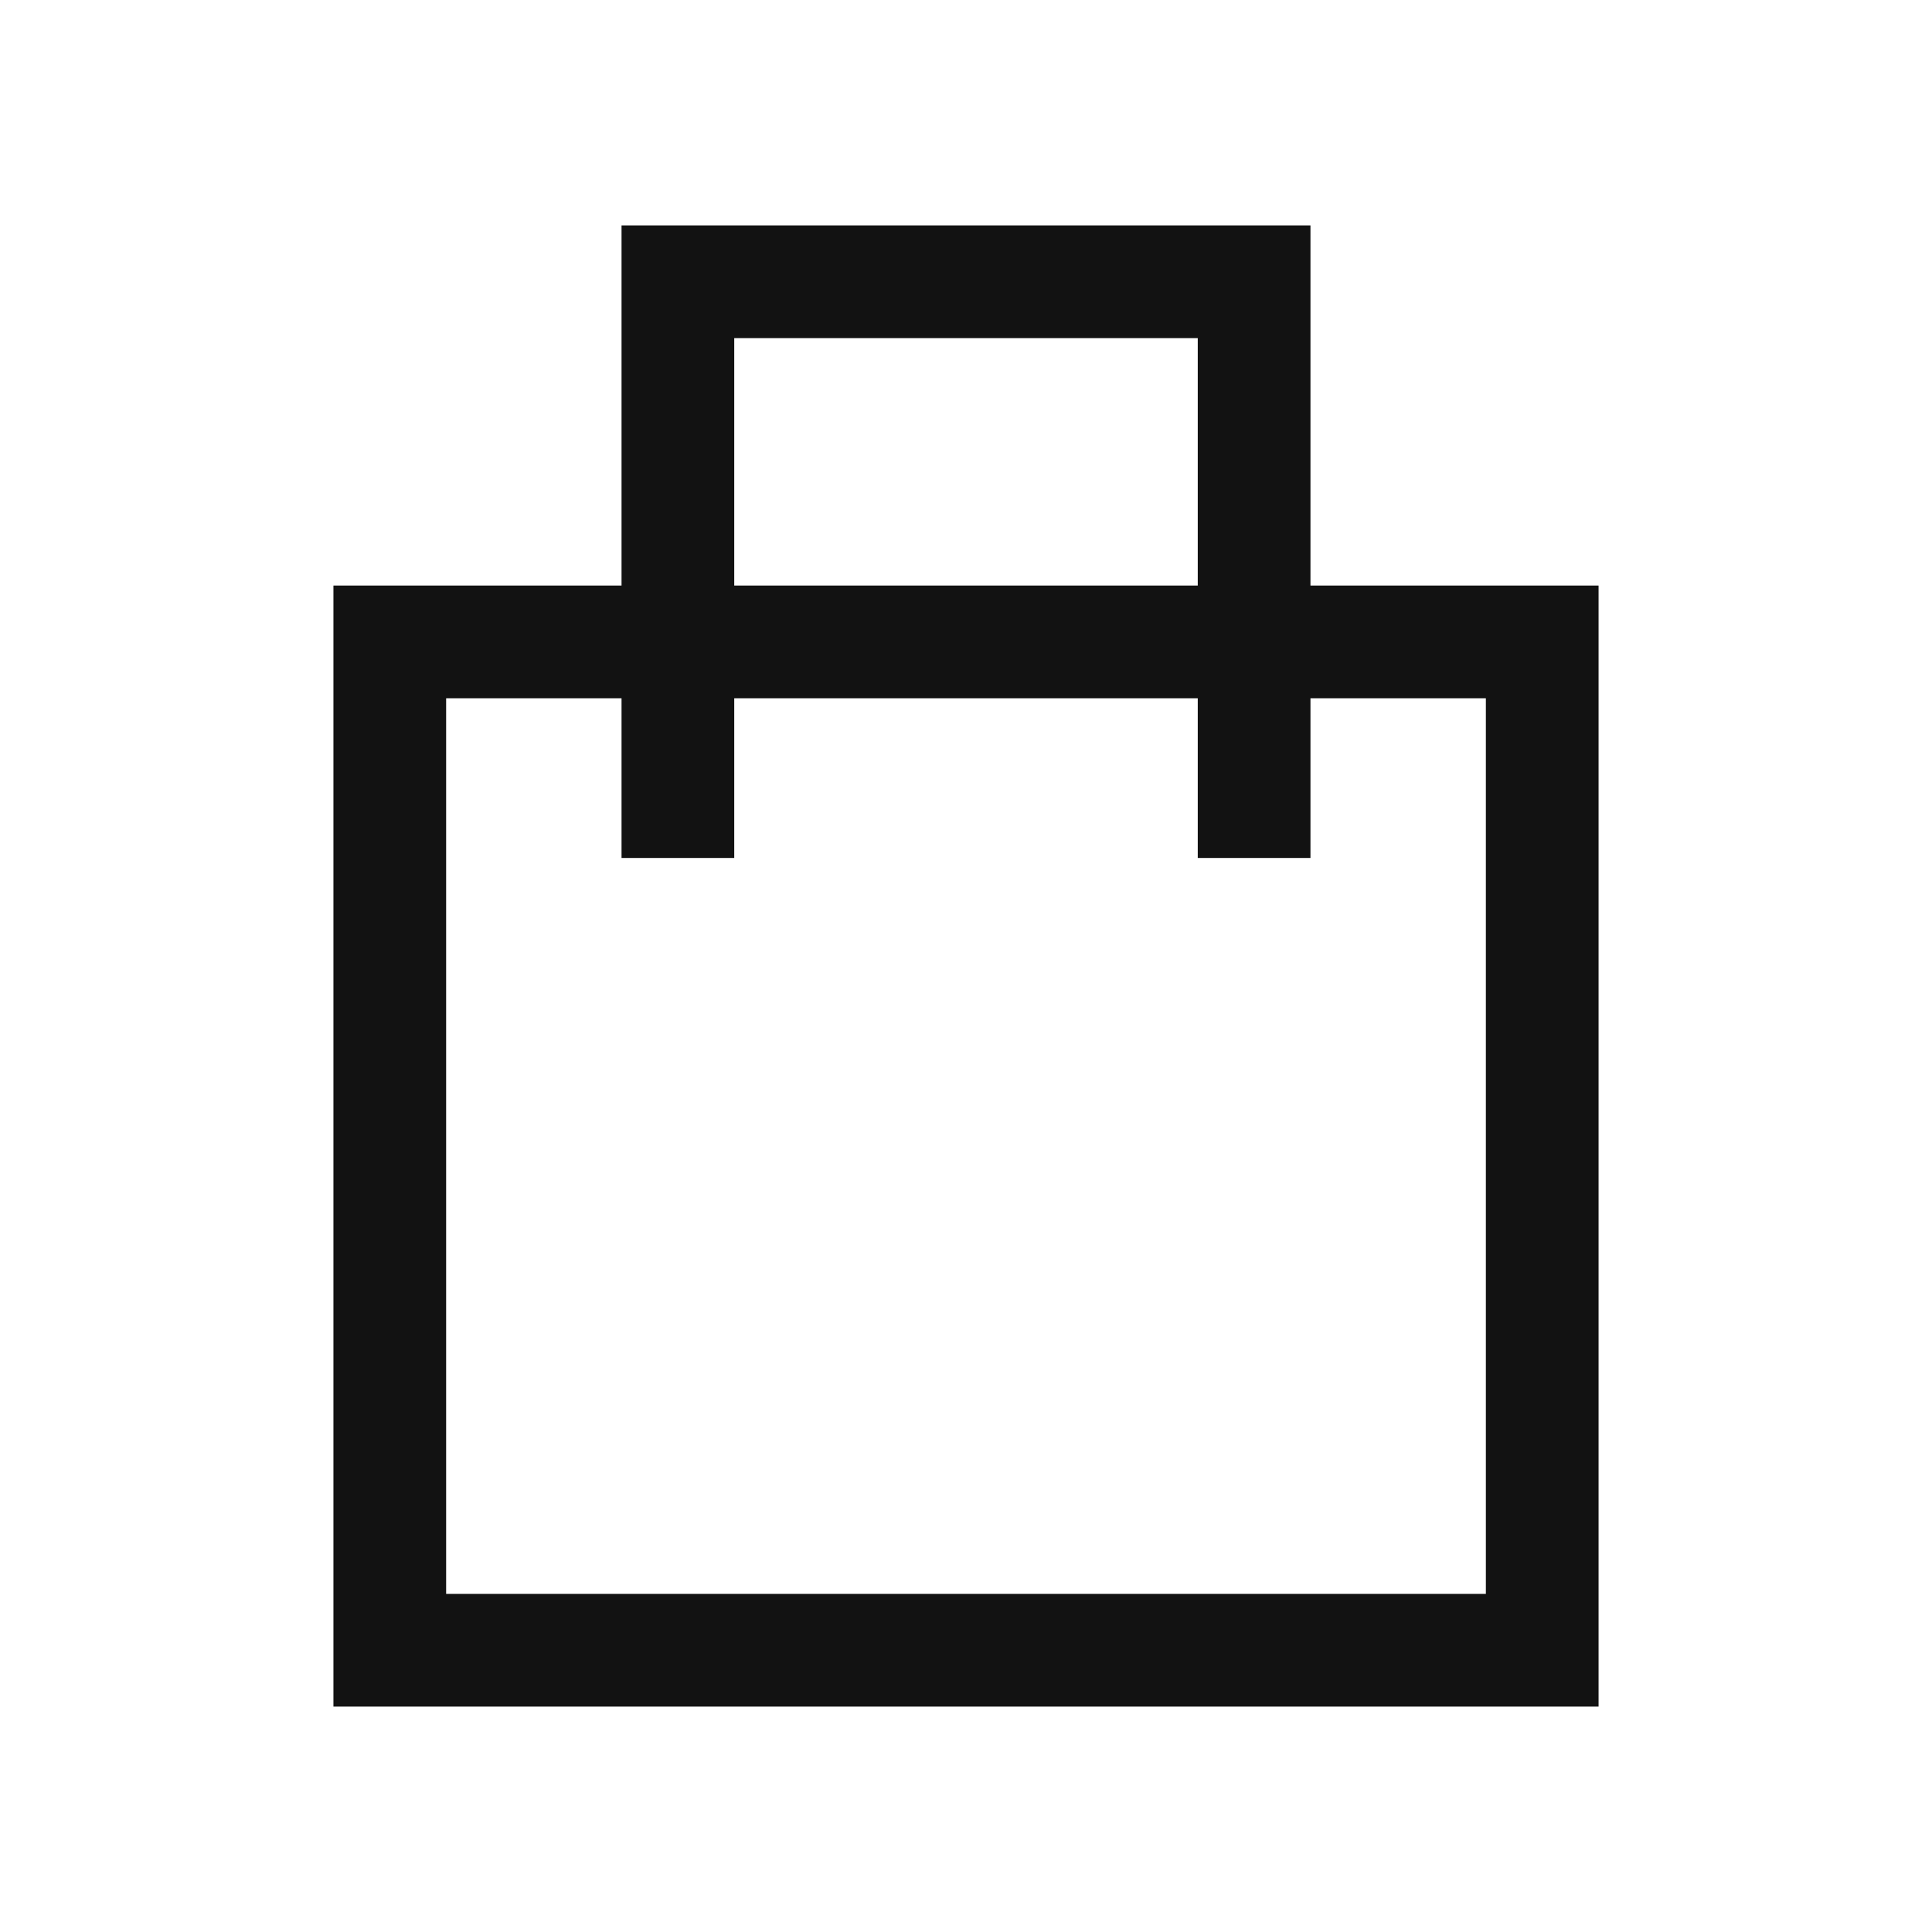
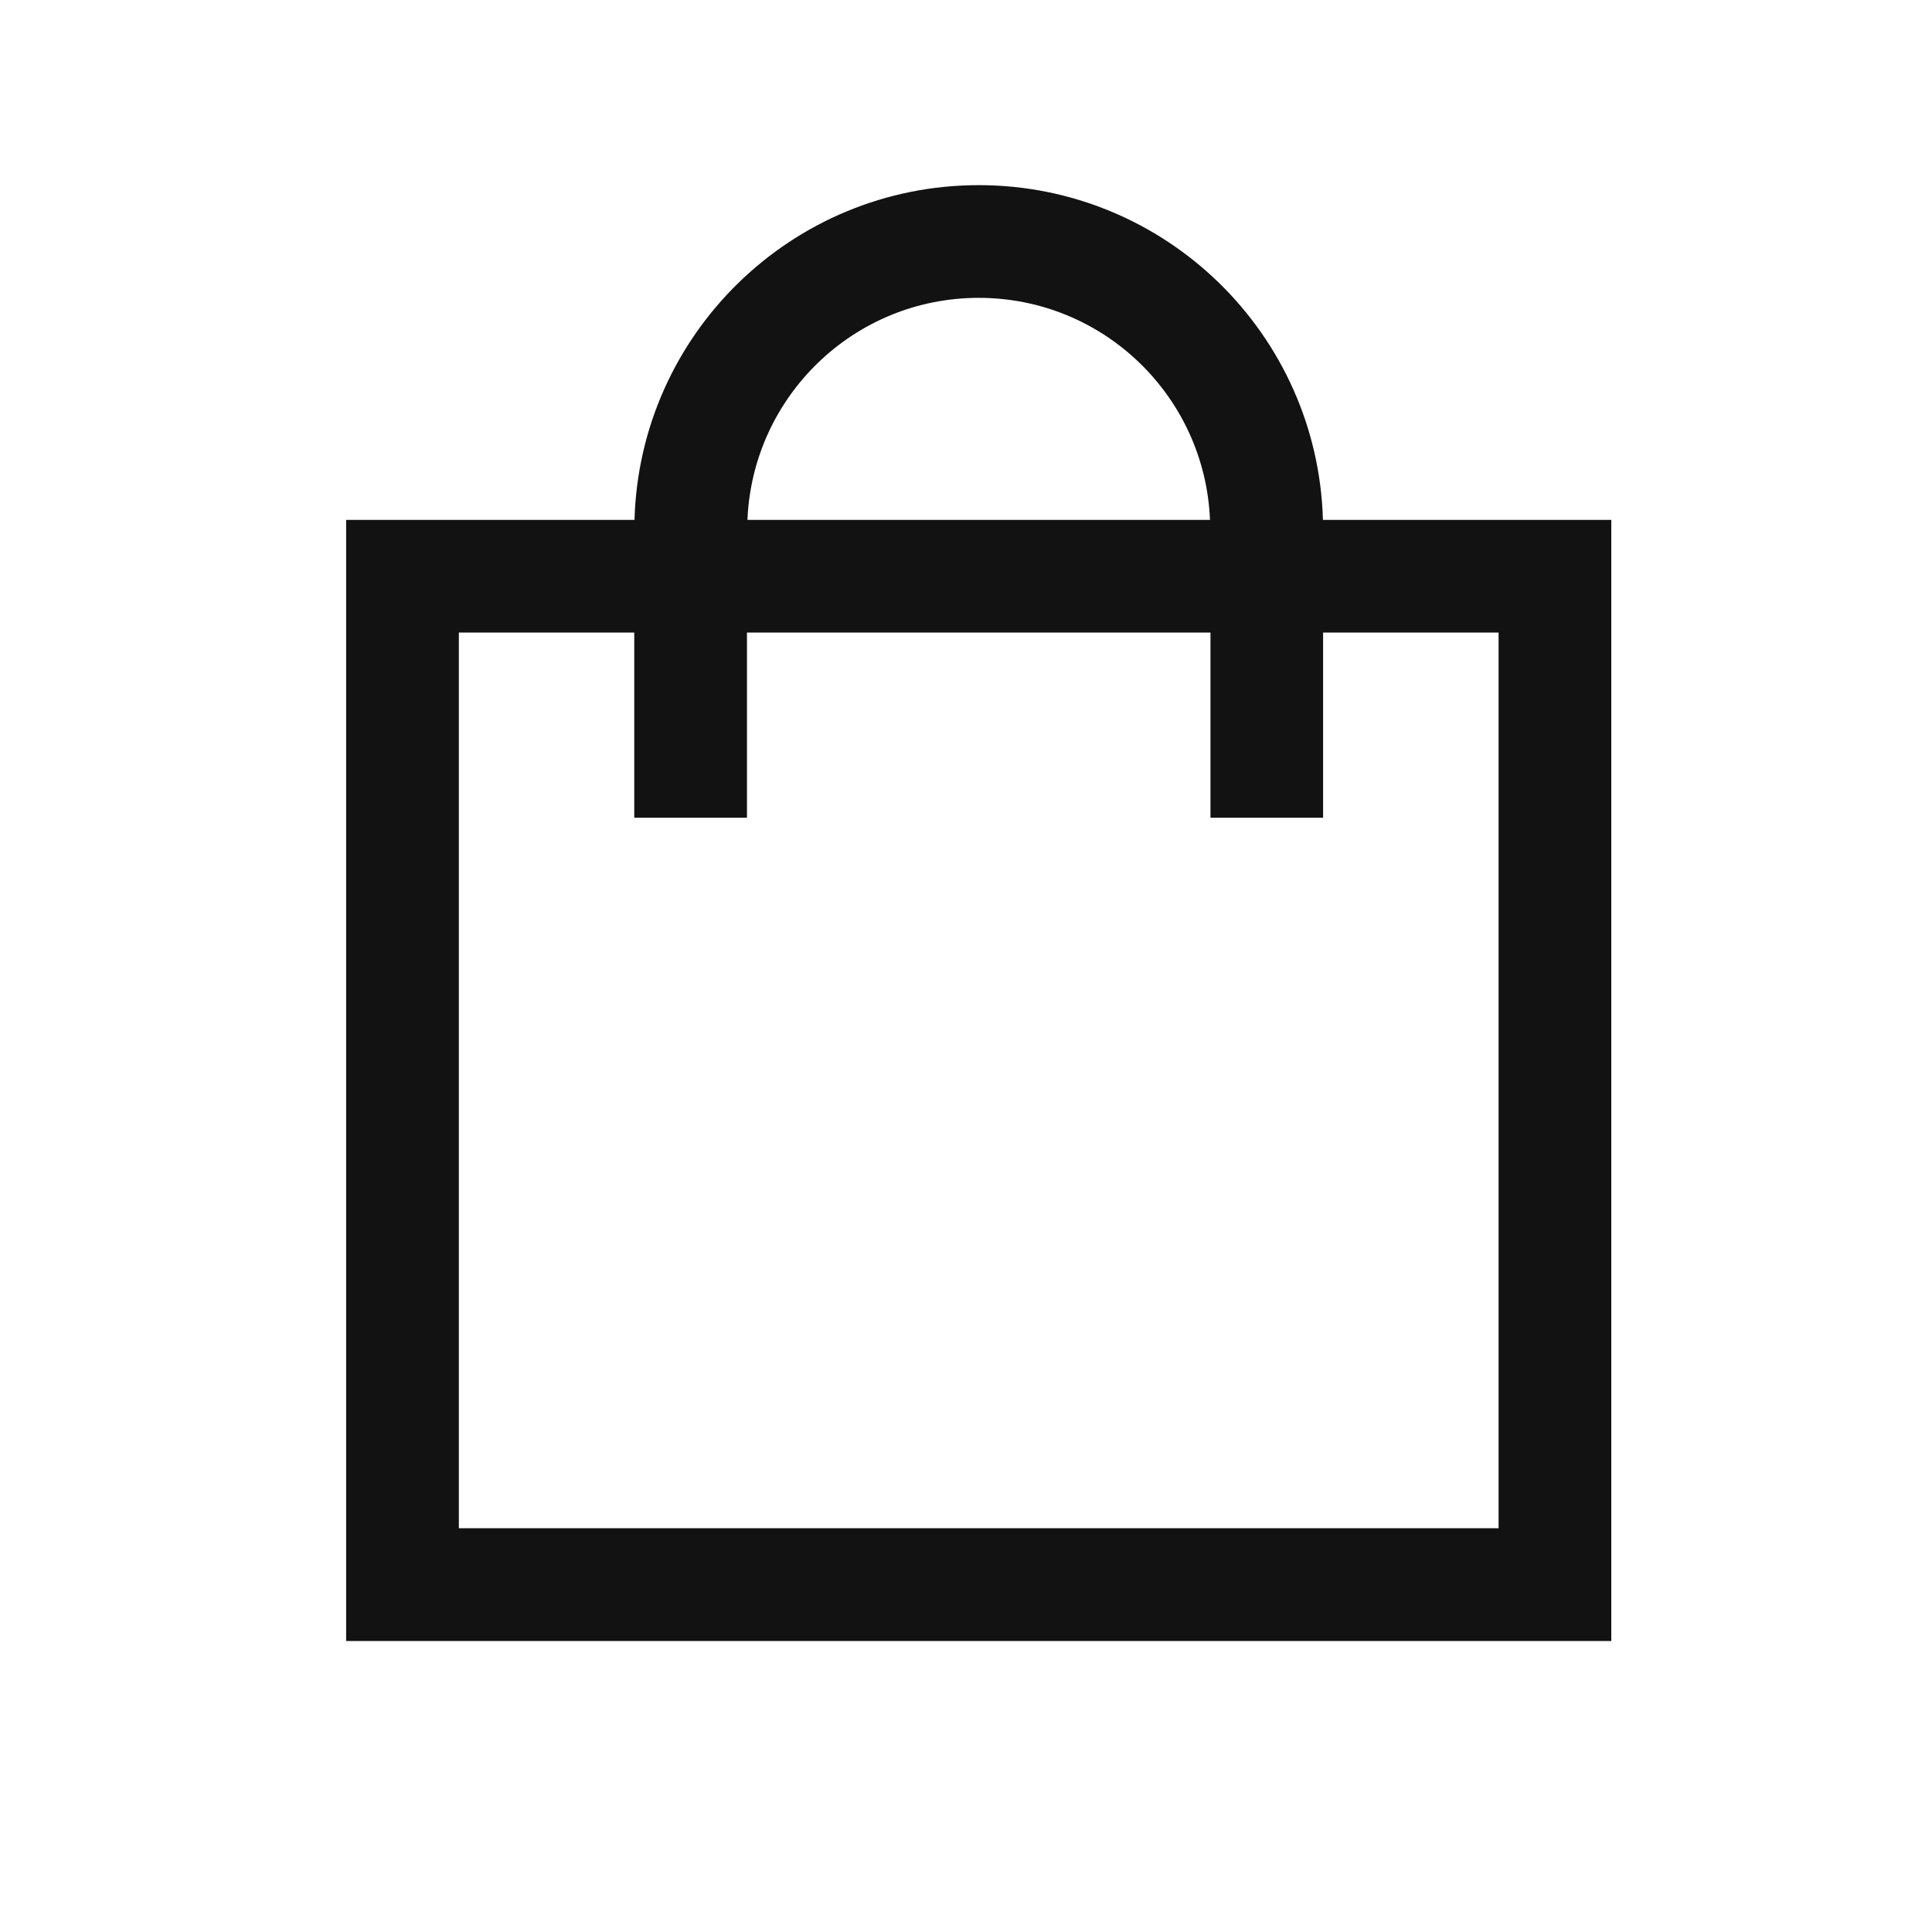
- <svg xmlns="http://www.w3.org/2000/svg" width="24" height="24" fill="none">
-   <path stroke="#121212" stroke-width="1.4" d="M4.842 7.974h14.316V20.5H4.842z" />
-   <path d="M8.421 10.658V3.5h7.158v7.158" stroke="#121212" stroke-width="1.4" stroke-miterlimit="10" />
+ <svg xmlns="http://www.w3.org/2000/svg" width="24" height="24" viewBox="0 0 24 24" fill="none">
+   <path d="M12.158 2.3C14.481 2.3 16.369 4.151 16.434 6.458H20.016V20.385H4.3V6.458H7.882C7.946 4.151 9.836 2.3 12.158 2.3ZM5.7 18.984H18.616V7.858H16.436V10.158H15.037V7.858H9.279V10.158H7.879V7.858H5.7V18.984ZM12.158 3.7C10.609 3.7 9.349 4.924 9.285 6.458H15.031C14.968 4.924 13.707 3.7 12.158 3.7Z" fill="#121212" />
</svg>
